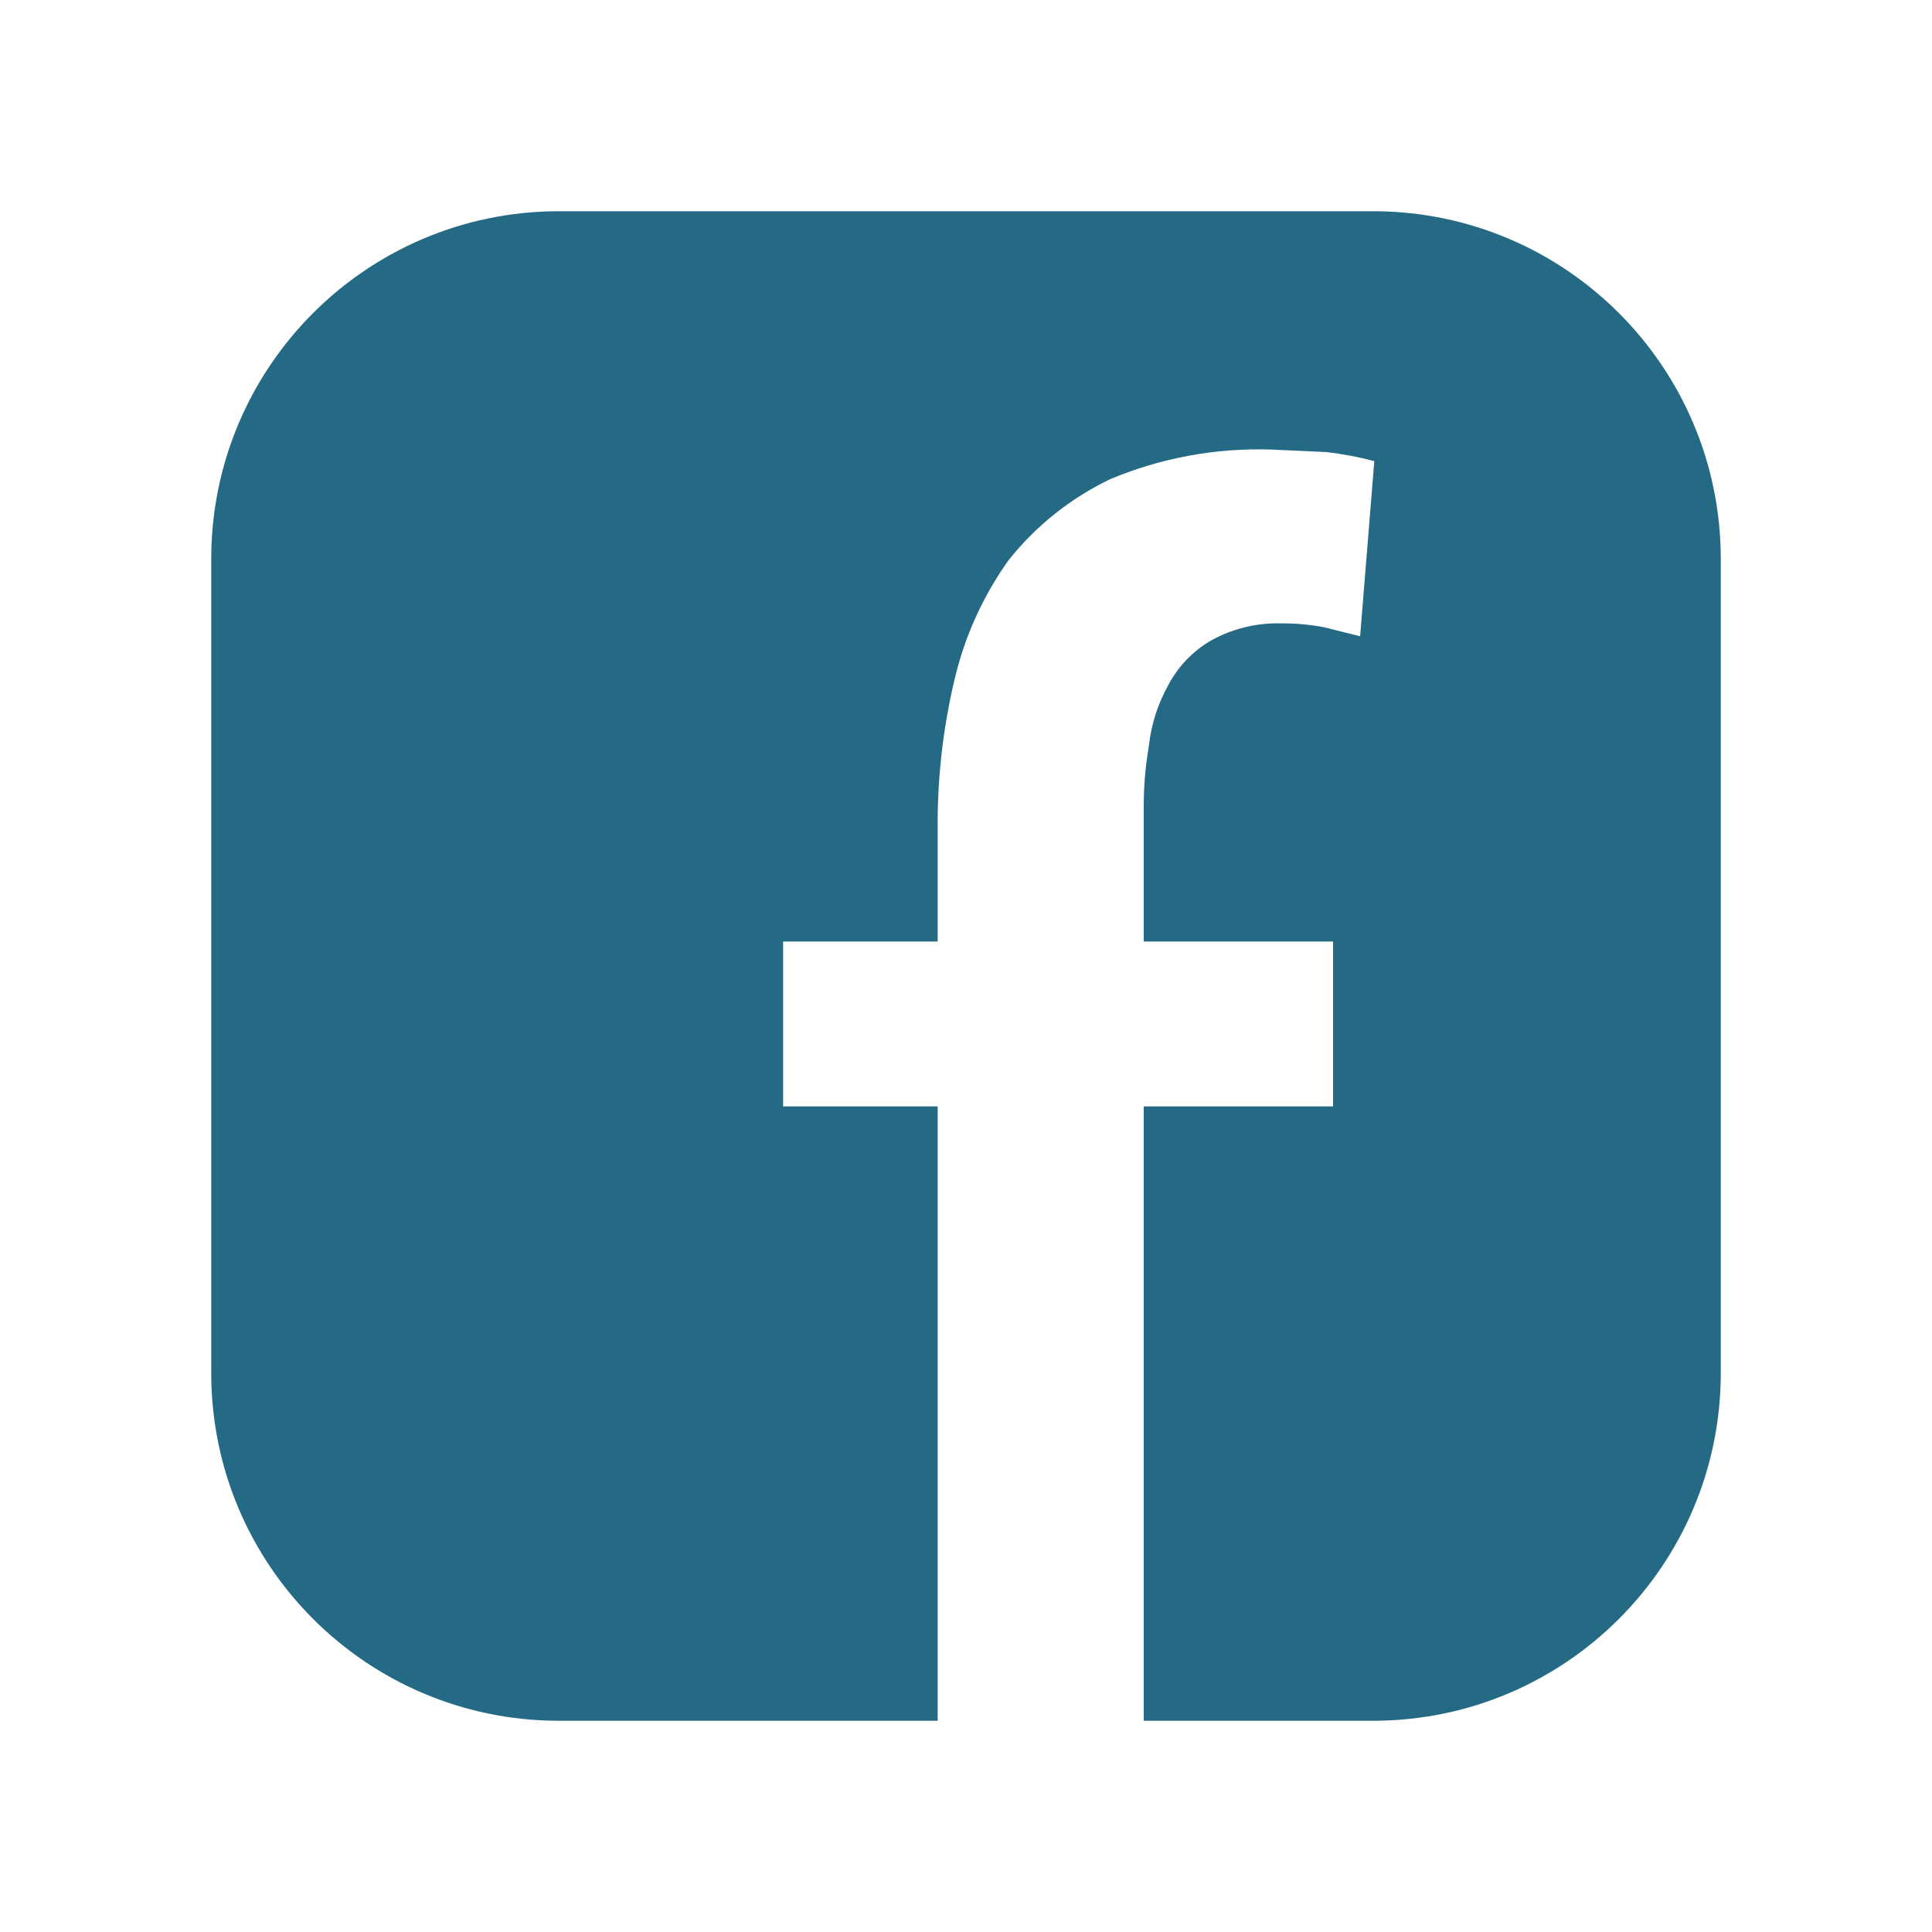
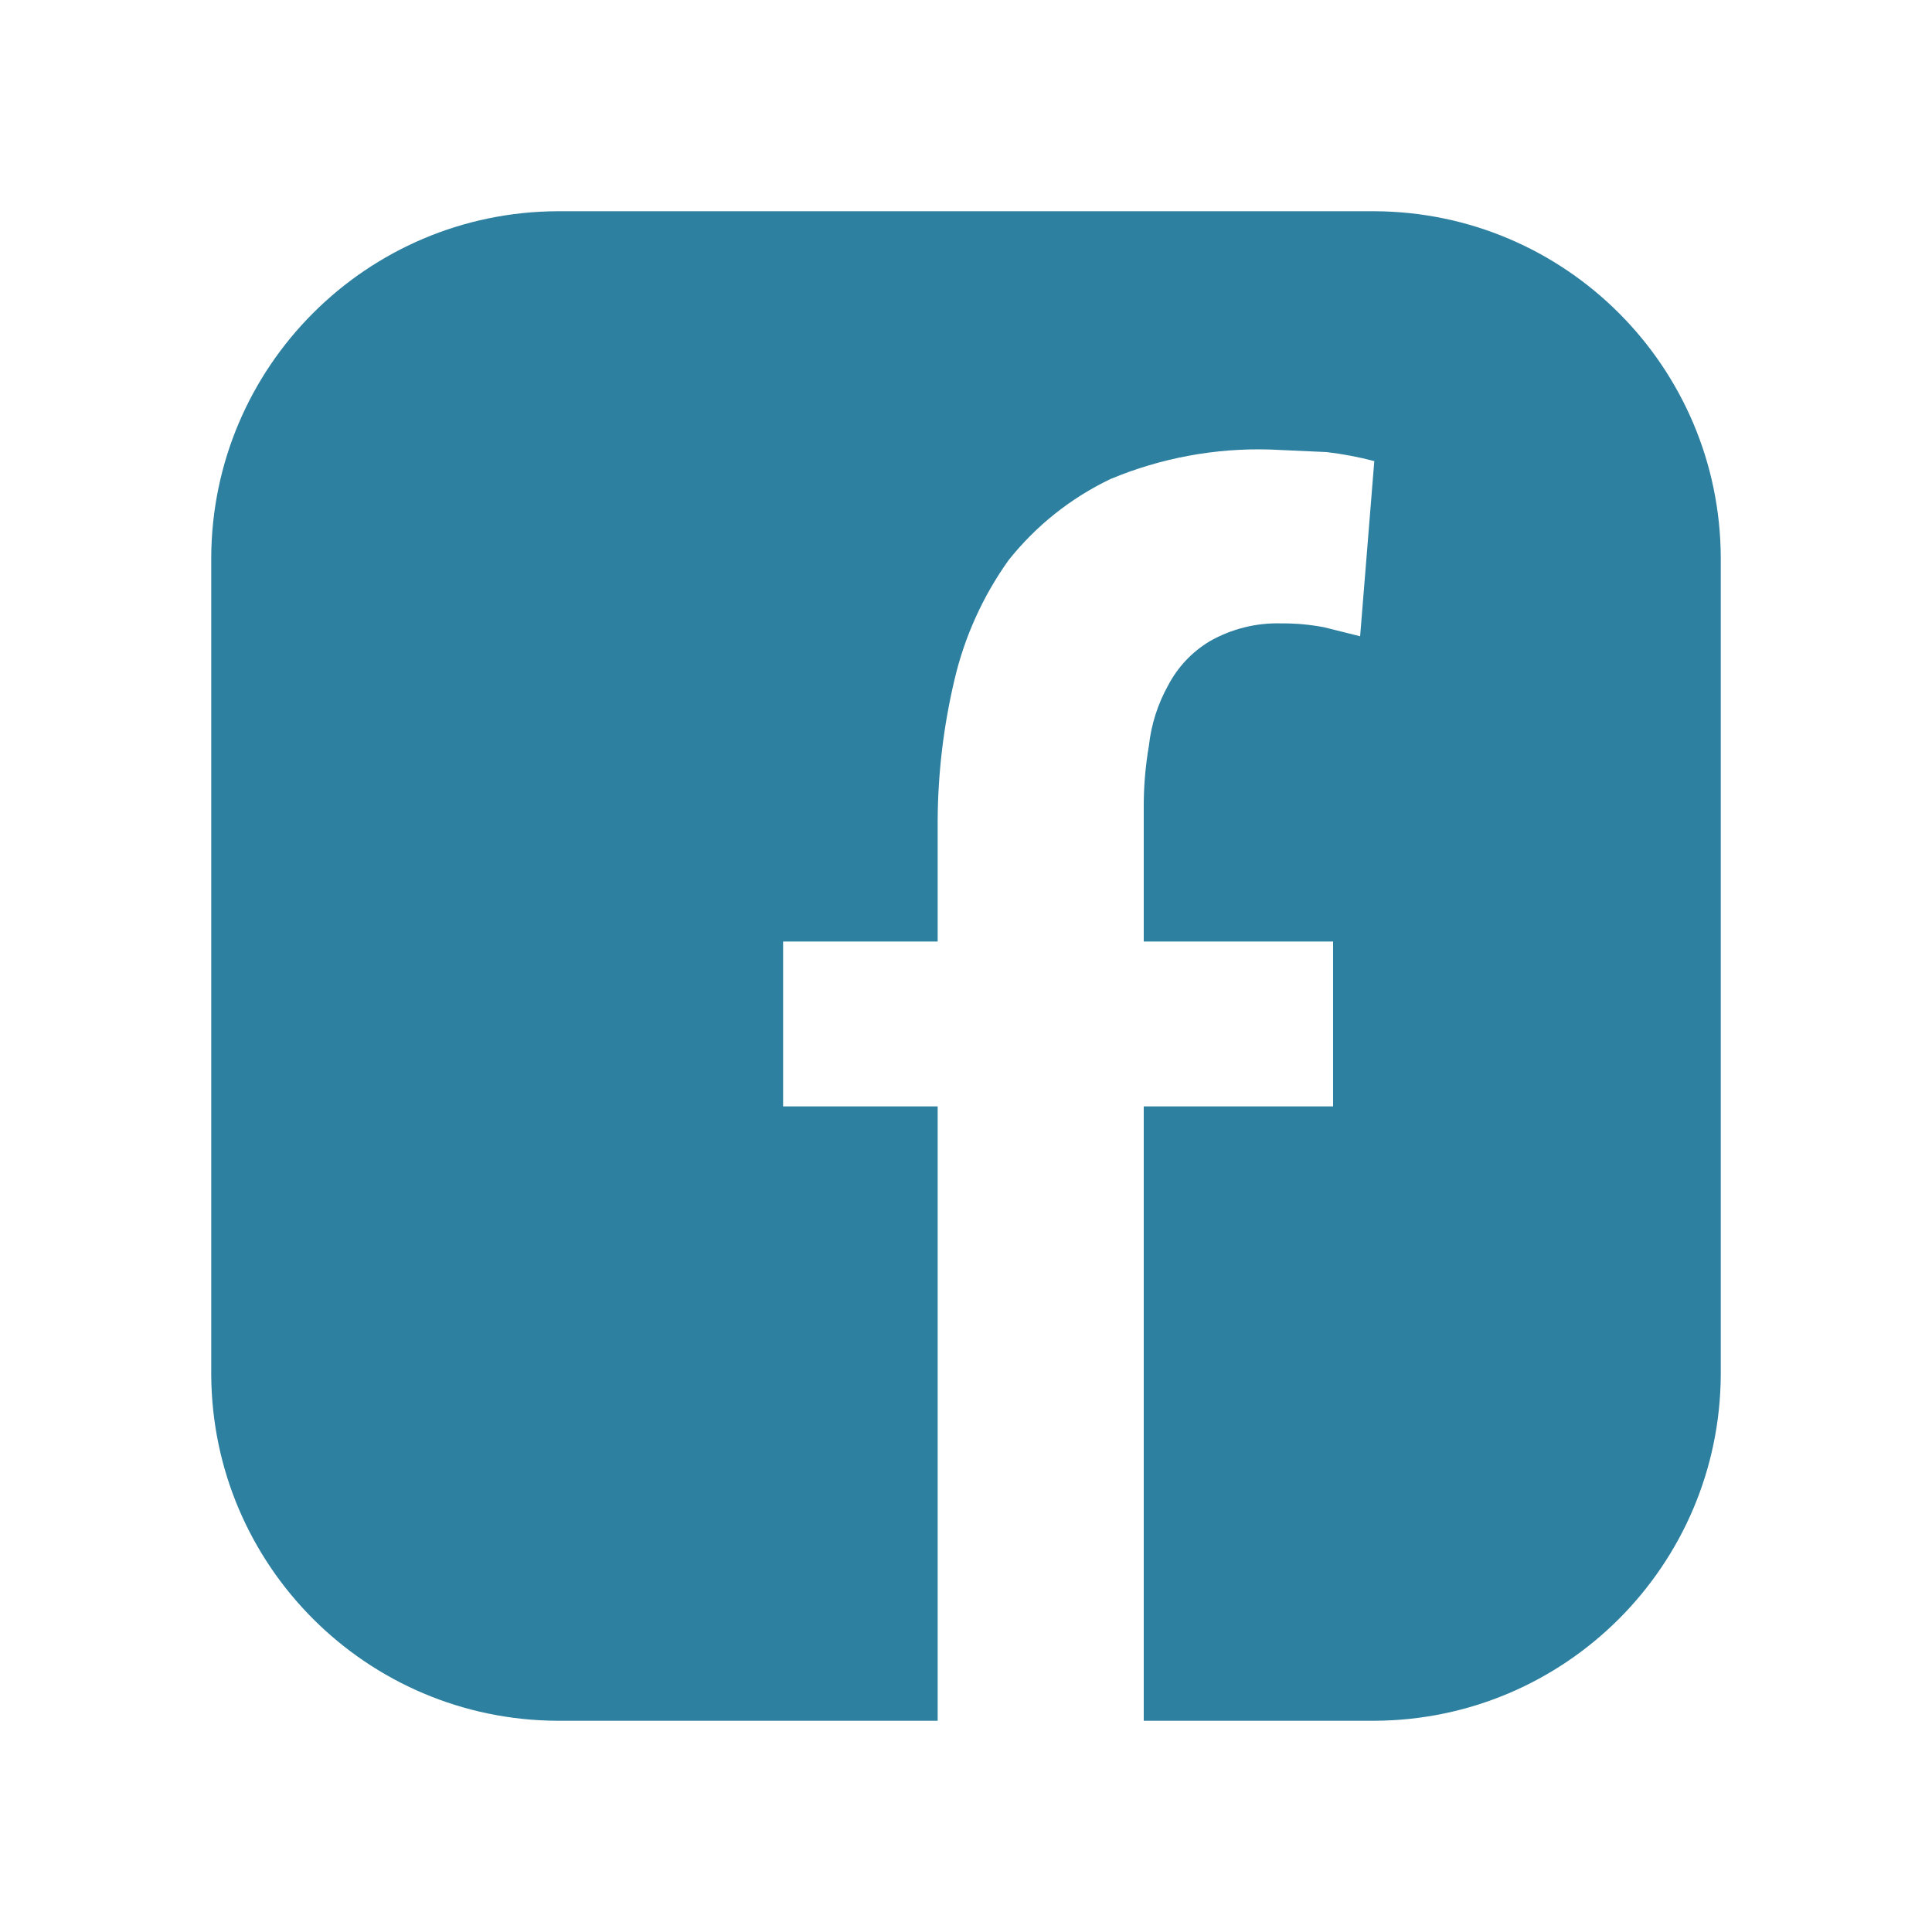
<svg xmlns="http://www.w3.org/2000/svg" width="100%" height="100%" viewBox="0 0 150 150">
  <defs>
-     <style>.cls-1{fill:#256a85;}</style>
+     <style>.cls-1{fill:#2D80A0;}</style>
  </defs>
  <g id="fb">
    <path class="cls-1" d="M106.7,16.4H43.3A27,27,0,0,0,16.4,43.3v63.4a27,27,0,0,0,26.9,26.9H72.8V85.9h-12V73.1h12V63.7a48.5,48.5,0,0,1,1.3-10.9,26.3,26.3,0,0,1,4.2-9.3,22.5,22.5,0,0,1,7.9-6.3,29.8,29.8,0,0,1,12.4-2.3l4.4.2a26.6,26.6,0,0,1,3.7.7l-1.1,13.6-2.8-.7a16.9,16.9,0,0,0-3.3-.3,10.6,10.6,0,0,0-5.6,1.4,8.7,8.7,0,0,0-3.2,3.4,12.4,12.4,0,0,0-1.5,4.7,27.7,27.7,0,0,0-.4,4.9V73.1h14.7V85.9H88.8v47.7h17.9a27,27,0,0,0,26.9-26.9V43.3A27,27,0,0,0,106.7,16.4Z" />
  </g>
</svg>
